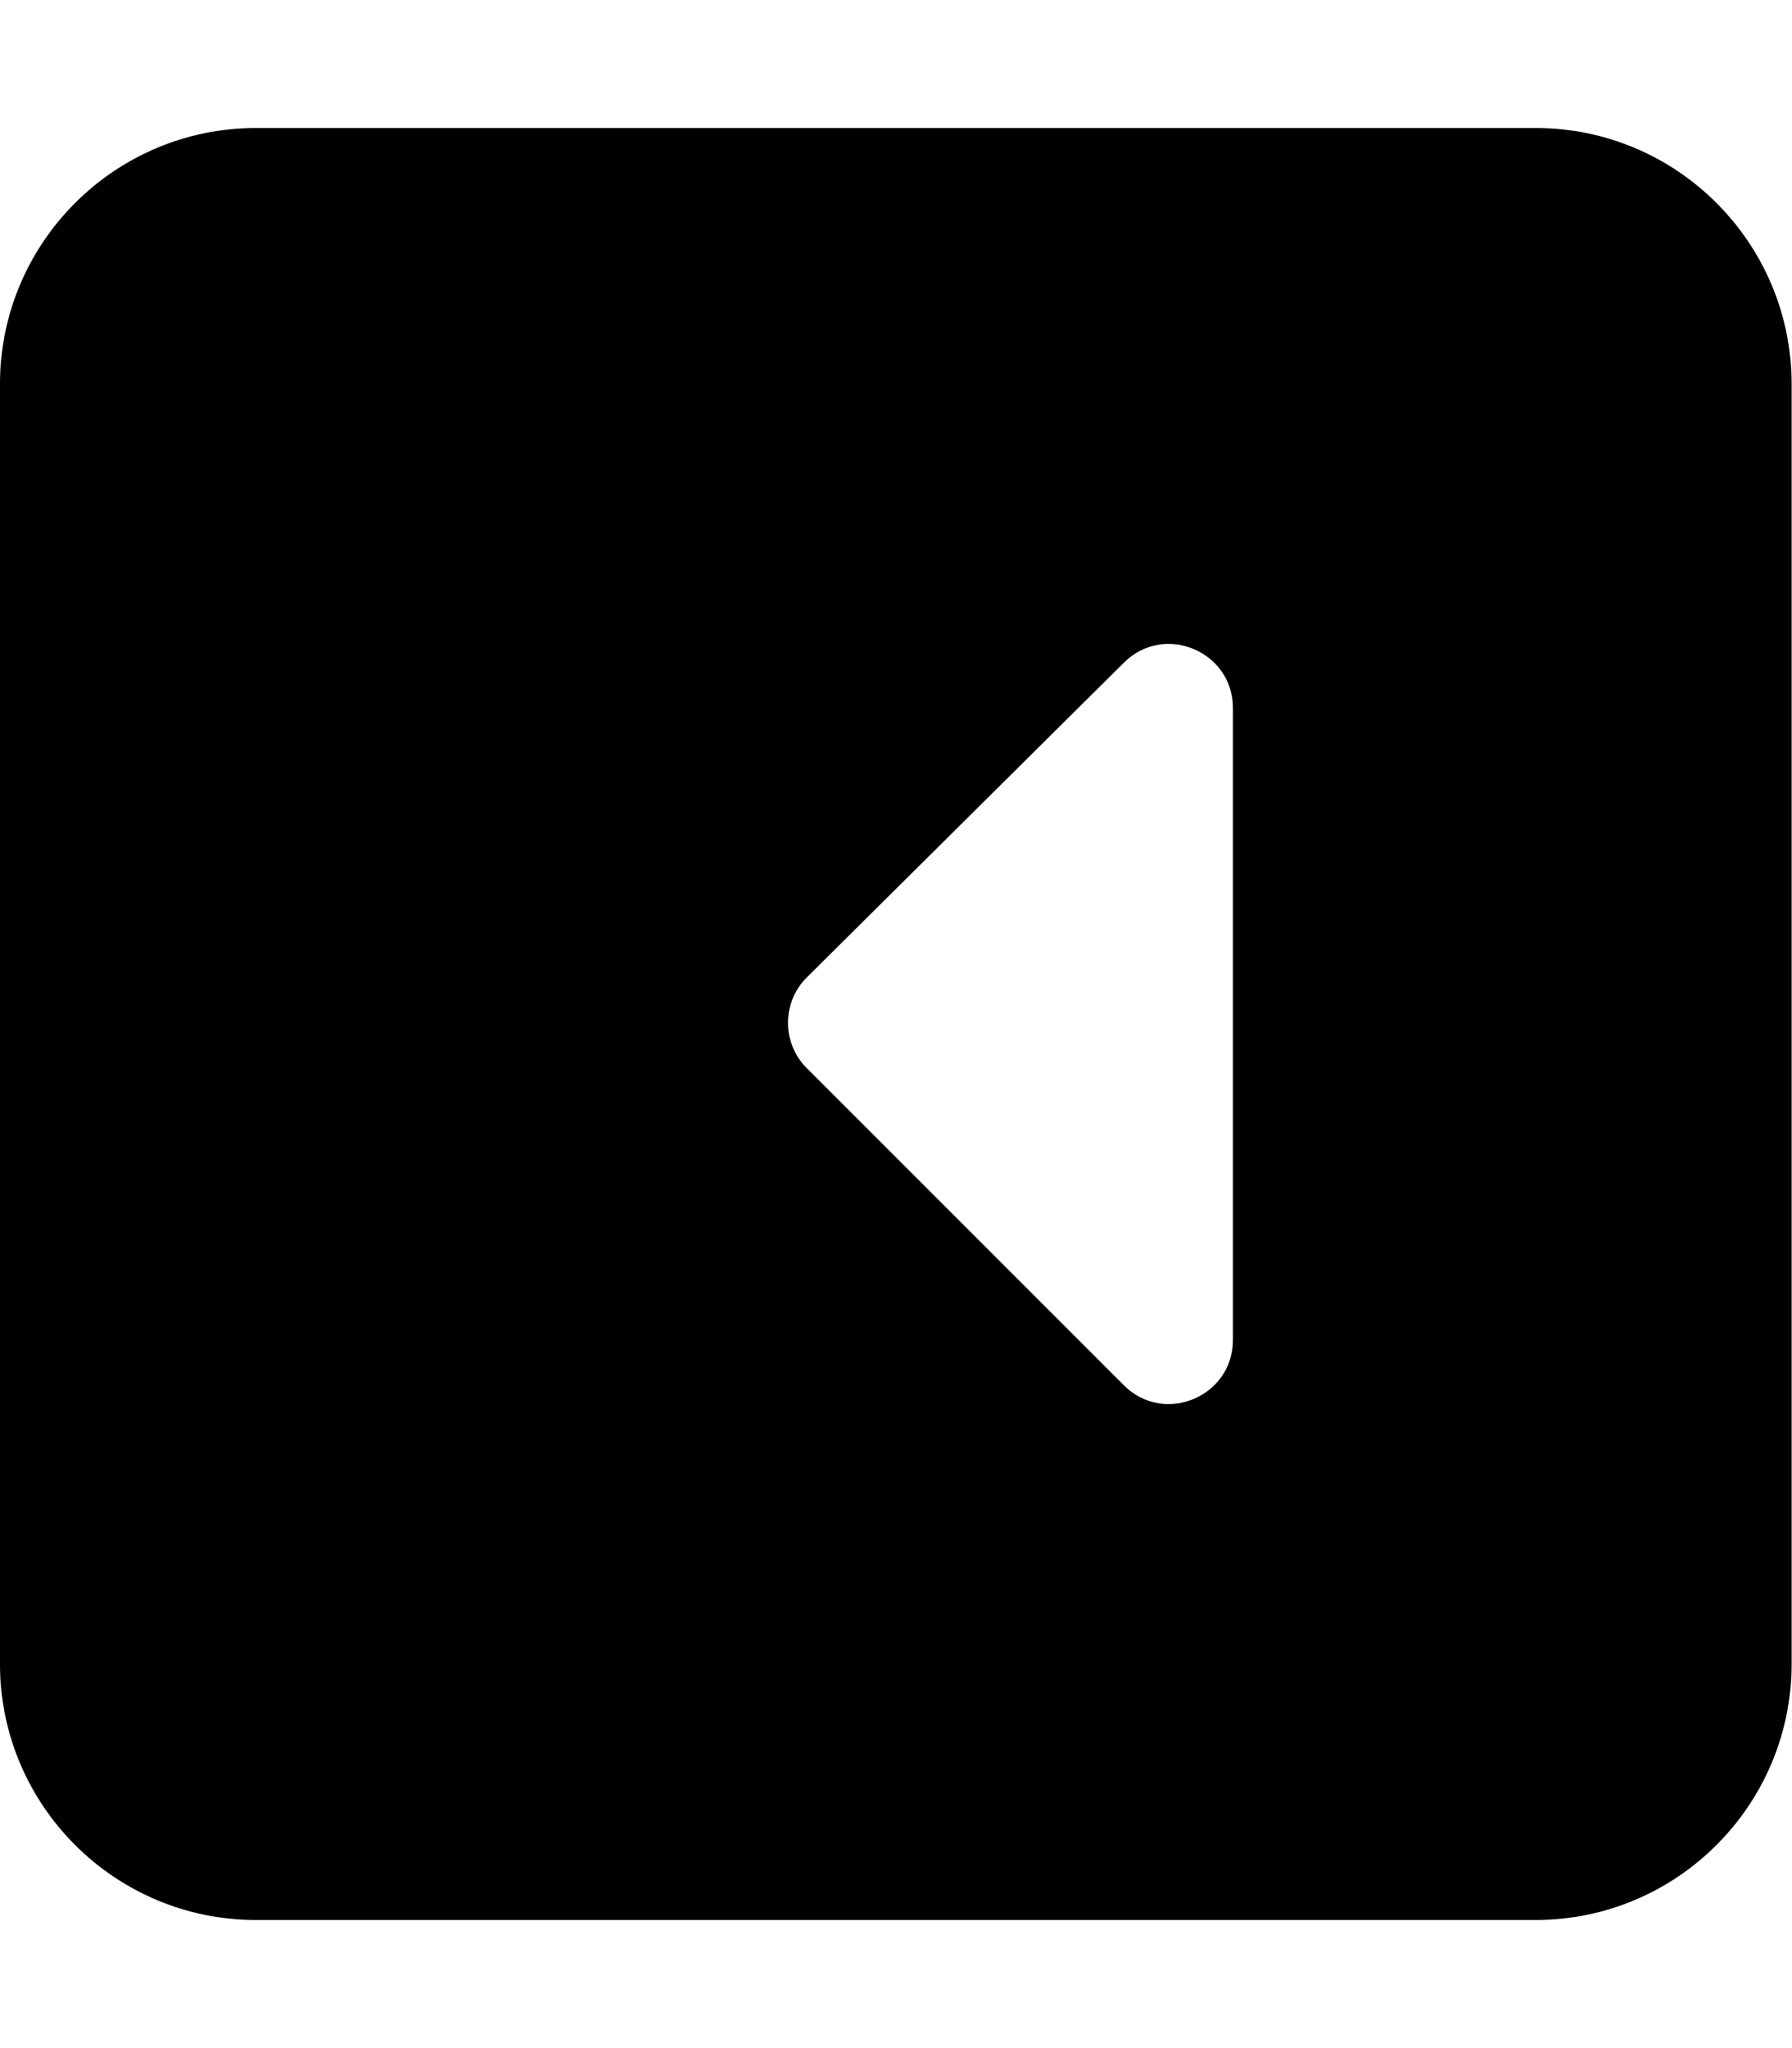
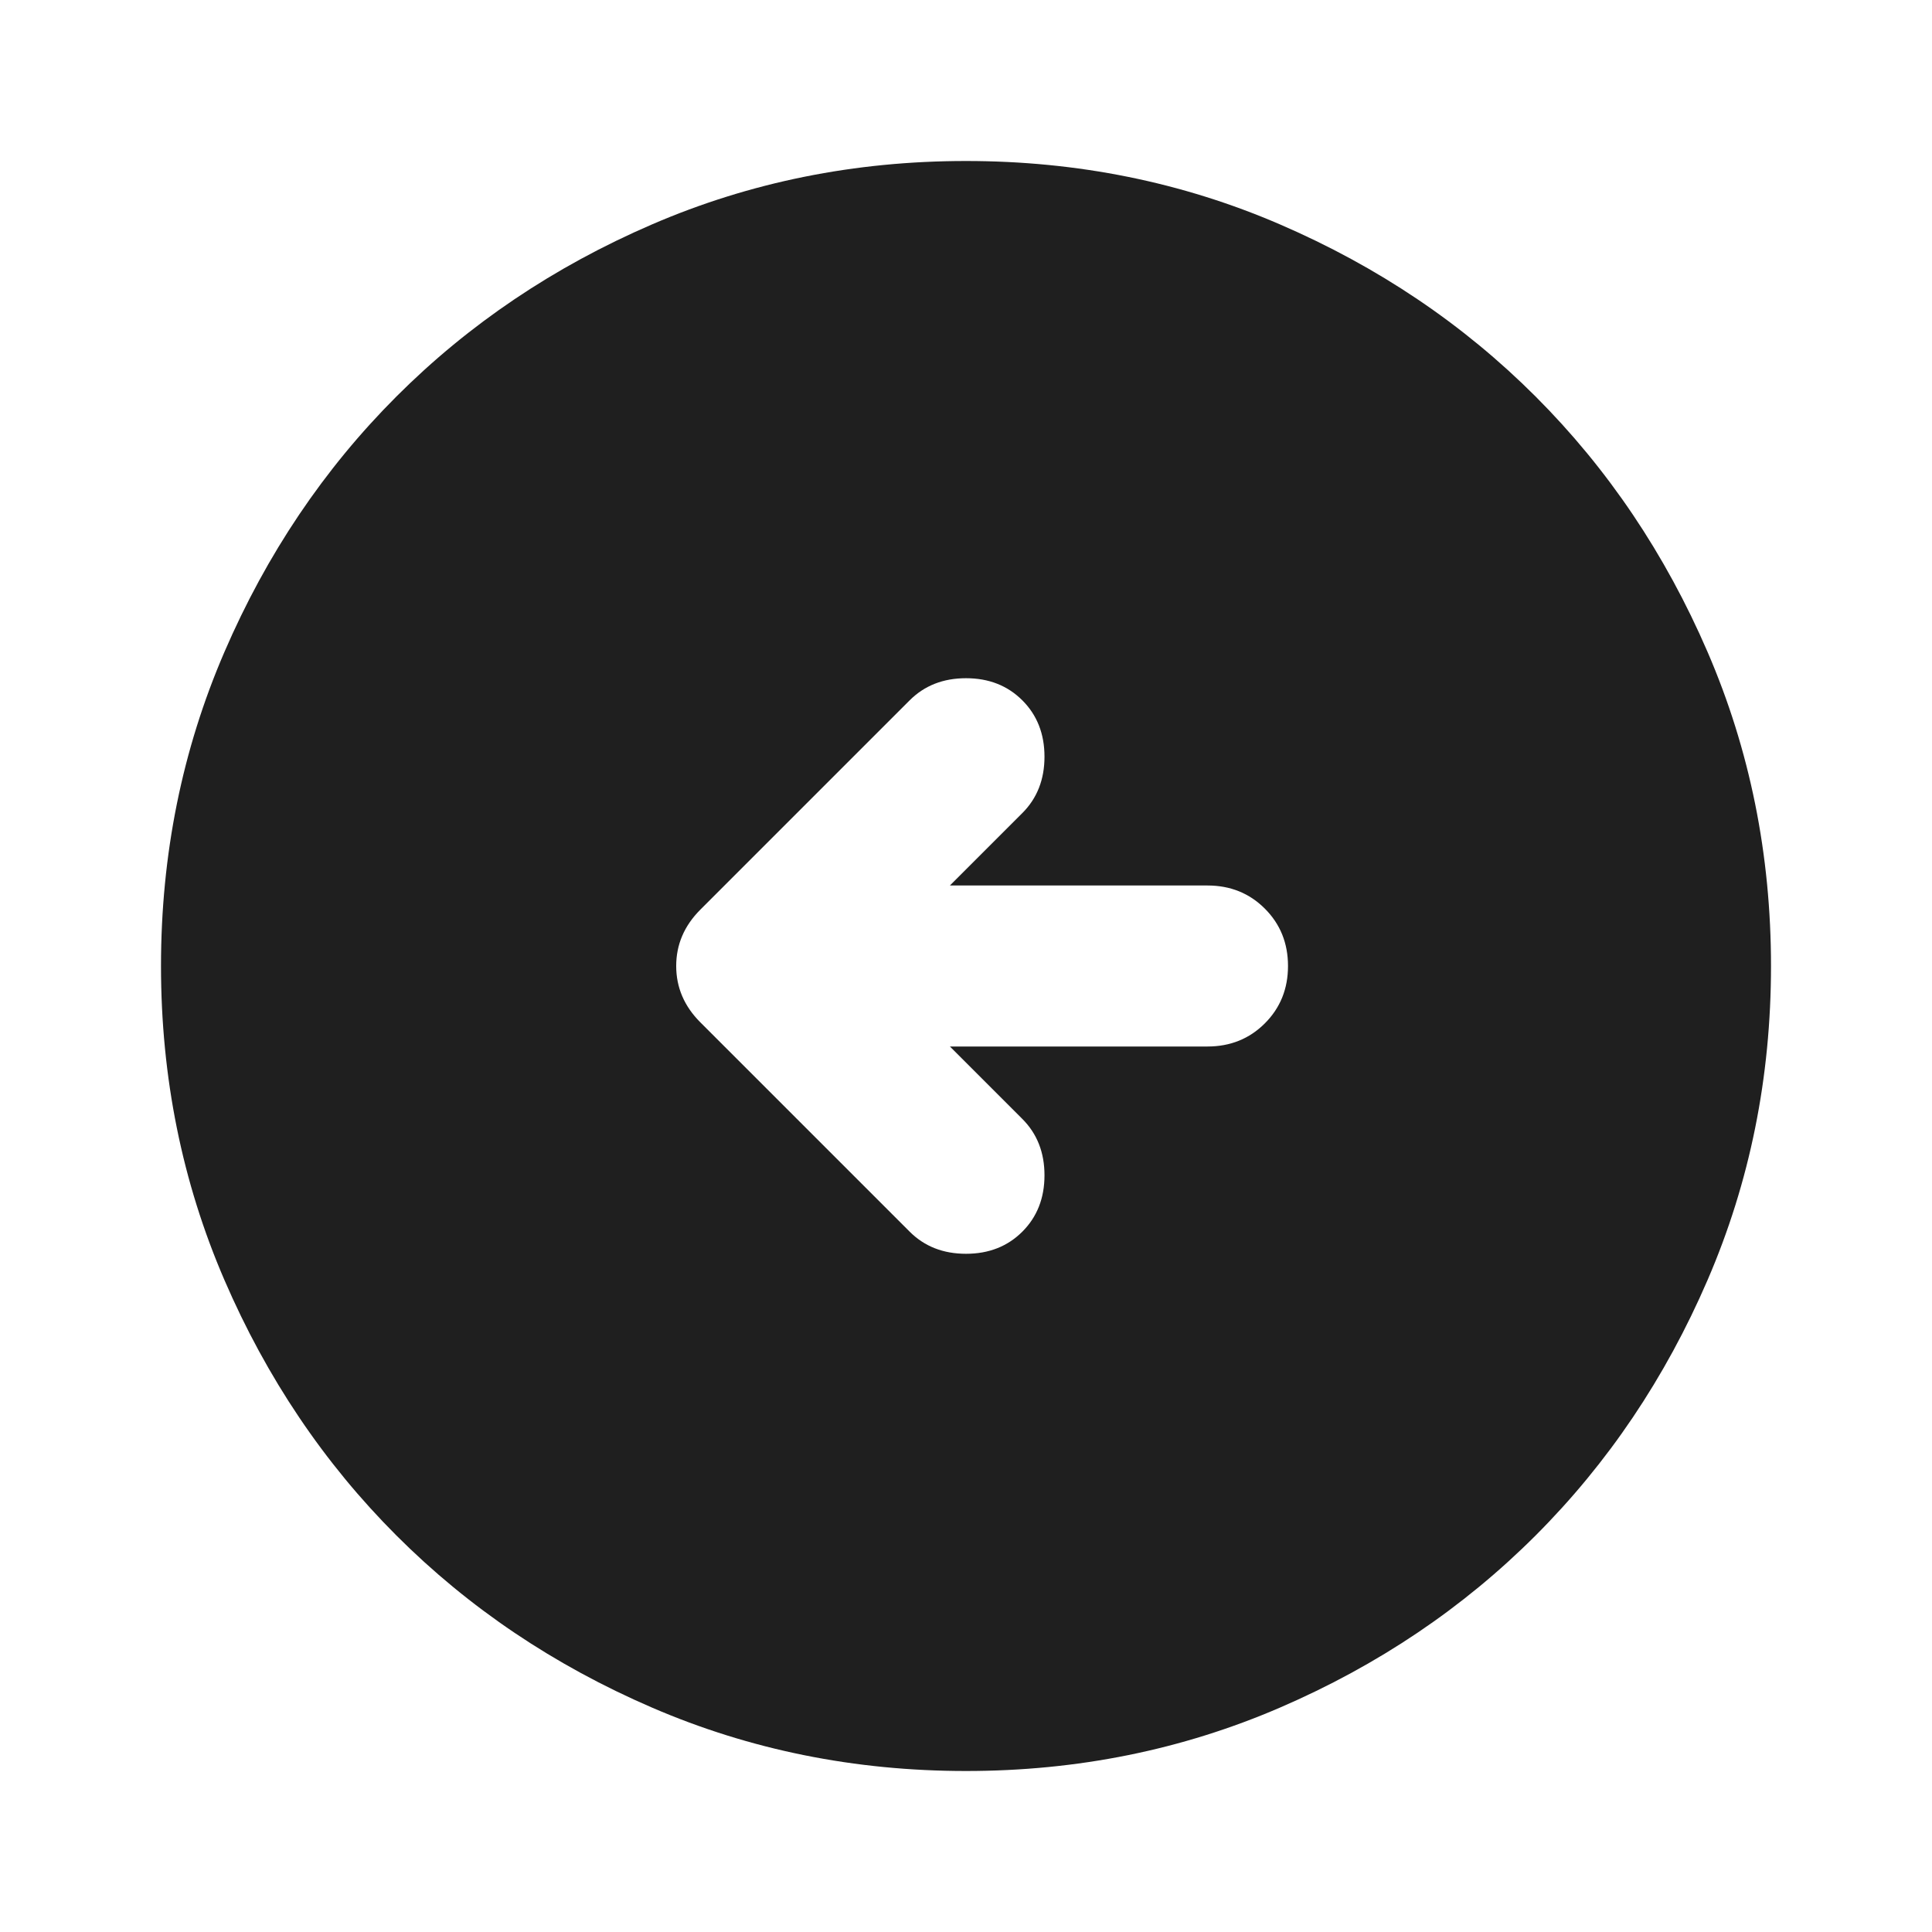
- <svg xmlns="http://www.w3.org/2000/svg" viewBox="0 0 448 512" fill="currentColor">
-   <path d="M384 32H64C28.7 32 0 60.7 0    96v320c0 35.3 28.7 64 64 64h320c35.3    0 64-28.7 64-64V96c0-35.3-28.7-64-64-64zM281    346.3L201.7 267c-6.2-6.2-6.2-16.4    0-22.6L281 165.7c10.1-10.1 27.3-2.9    27.3 11.3V335c0 14.2-17.2 21.4-27.3    11.3z" />
+ <svg xmlns="http://www.w3.org/2000/svg" height="24px" viewBox="0 -960 960 960" width="24px" fill="#1f1f1f">
+   <path d="M472-440h128q17 0 28.5-11.5T640-480q0-17-11.5-28.5T600-520H472l36-36q11-11 11-28t-11-28q-11-11-28-11t-28 11L348-508q-12 12-12 28t12 28l104 104q11 11 28 11t28-11q11-11 11-28t-11-28l-36-36Zm8 360q-83 0-156-31.5T197-197q-54-54-85.5-127T80-480q0-83 31.5-156T197-763q54-54 127-85.5T480-880q83 0 156 31.5T763-763q54 54 85.5 127T880-480q0 83-31.5 156T763-197q-54 54-127 85.5T480-80Z" />
</svg>
